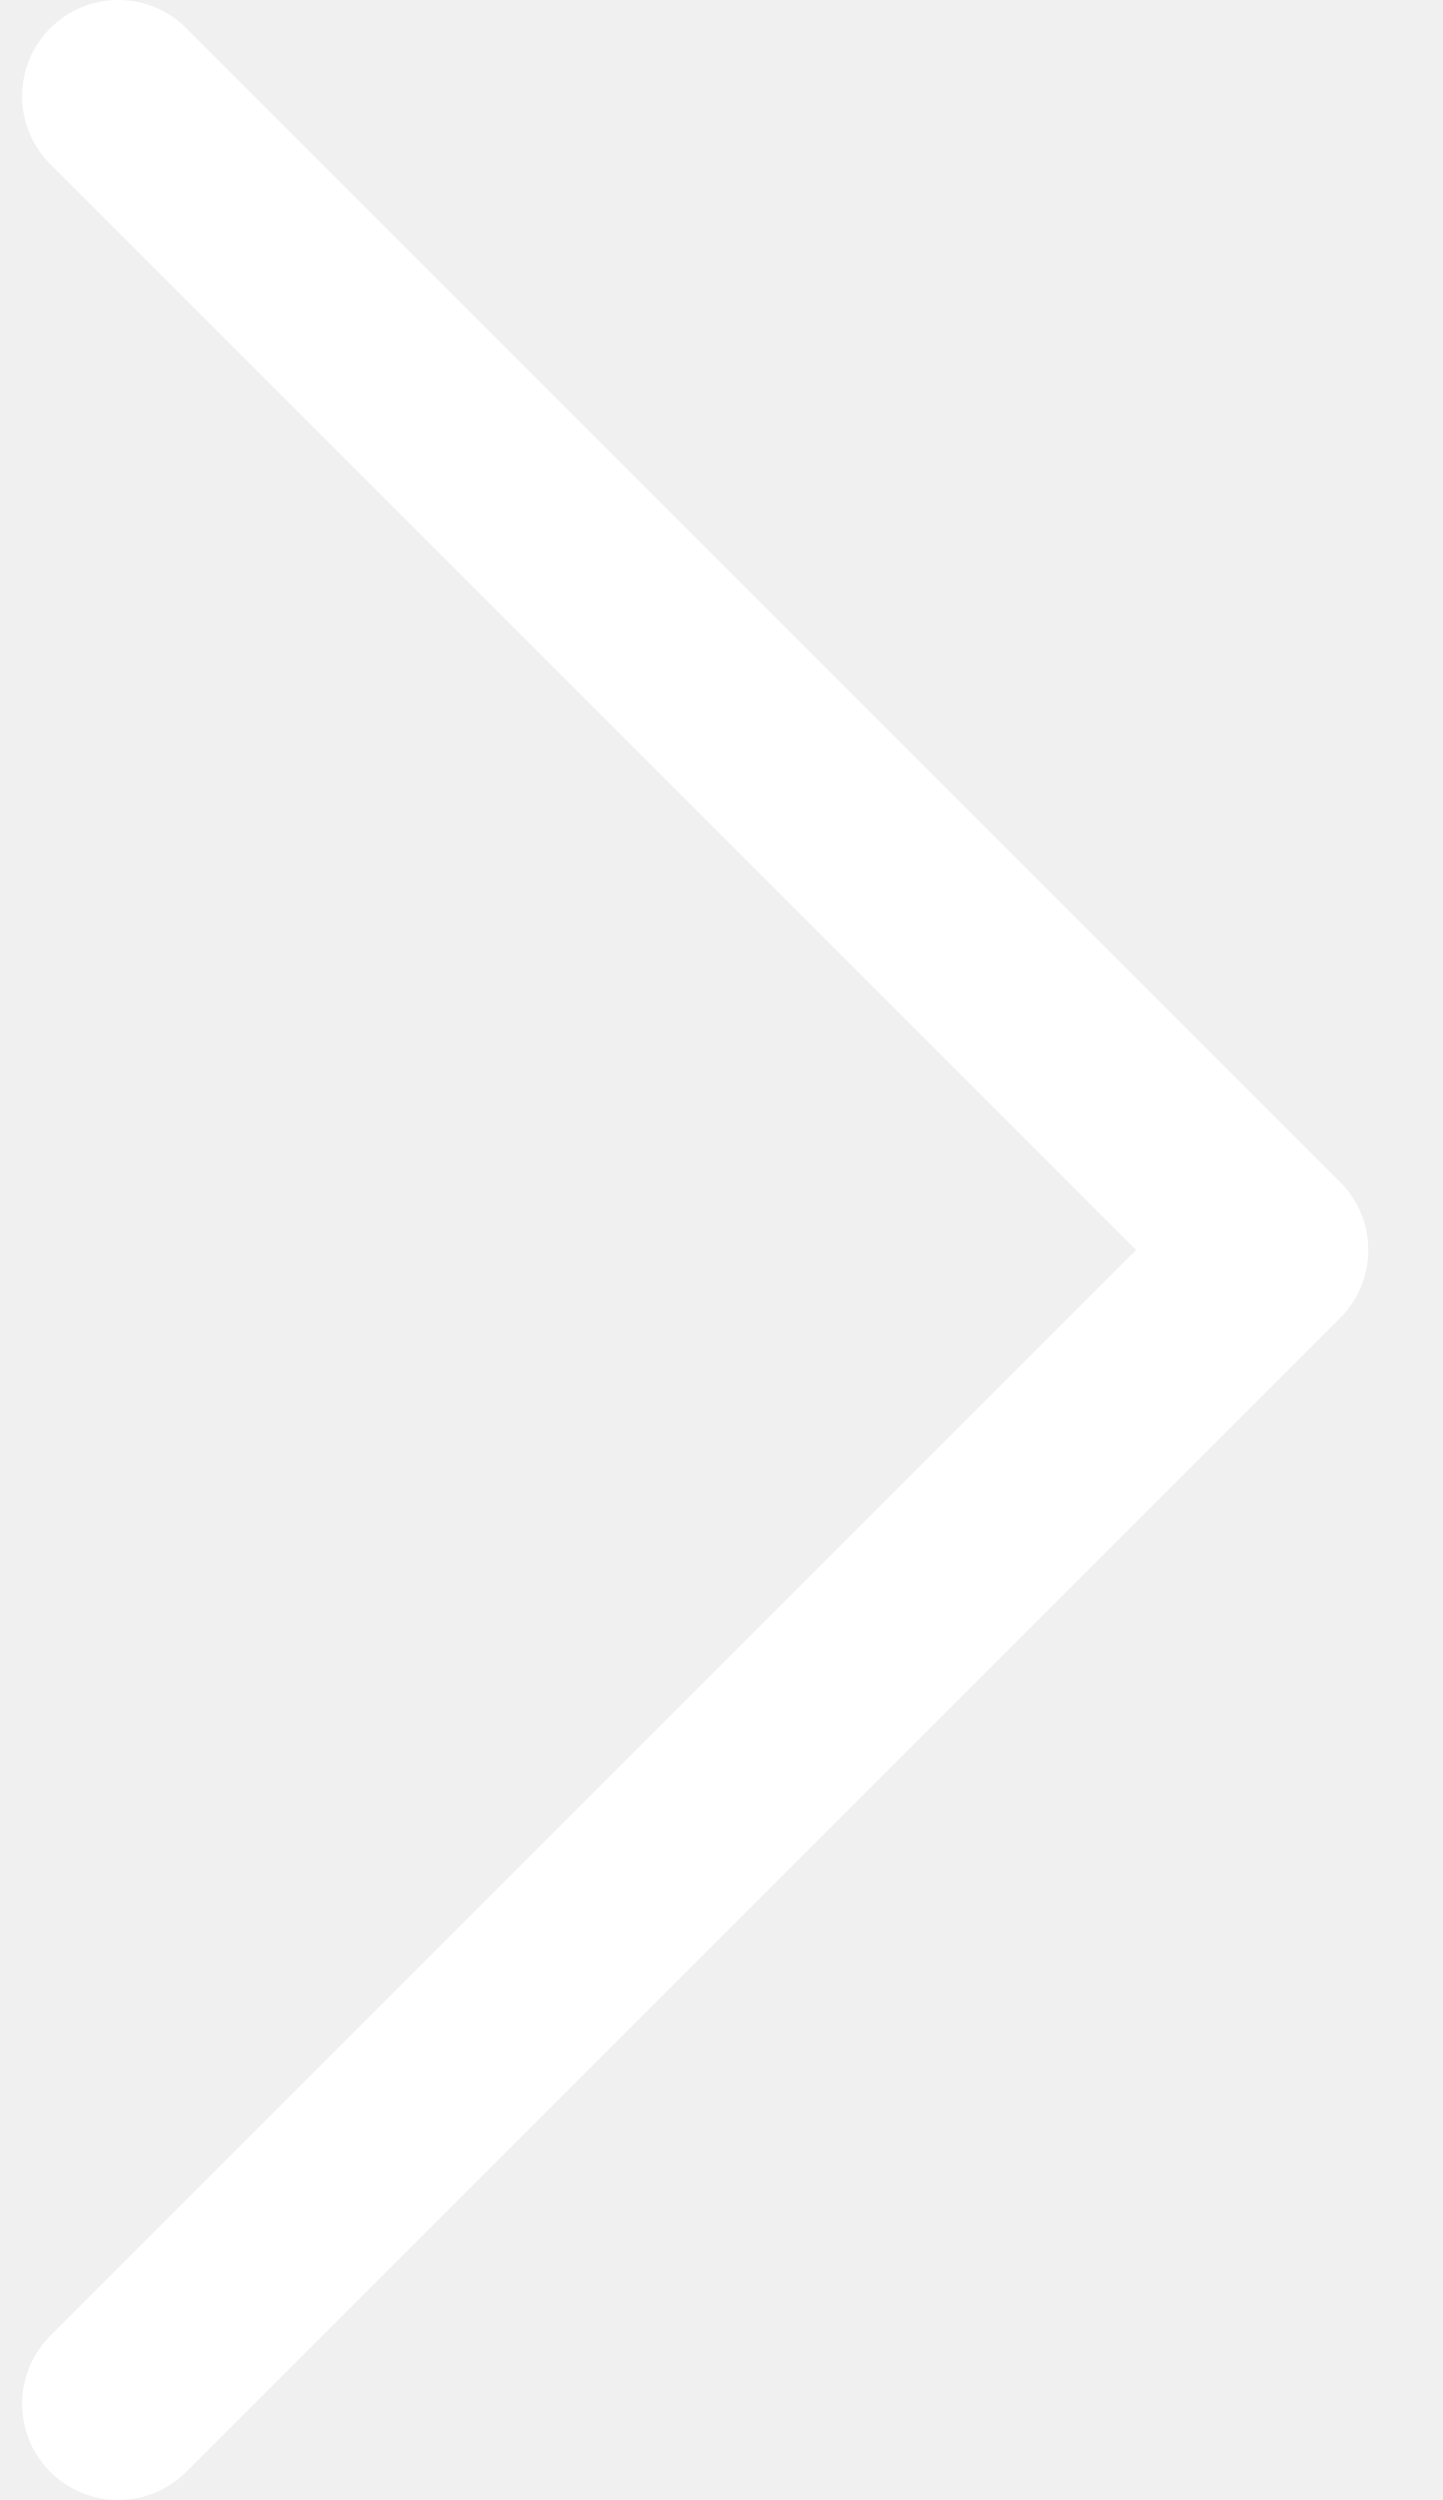
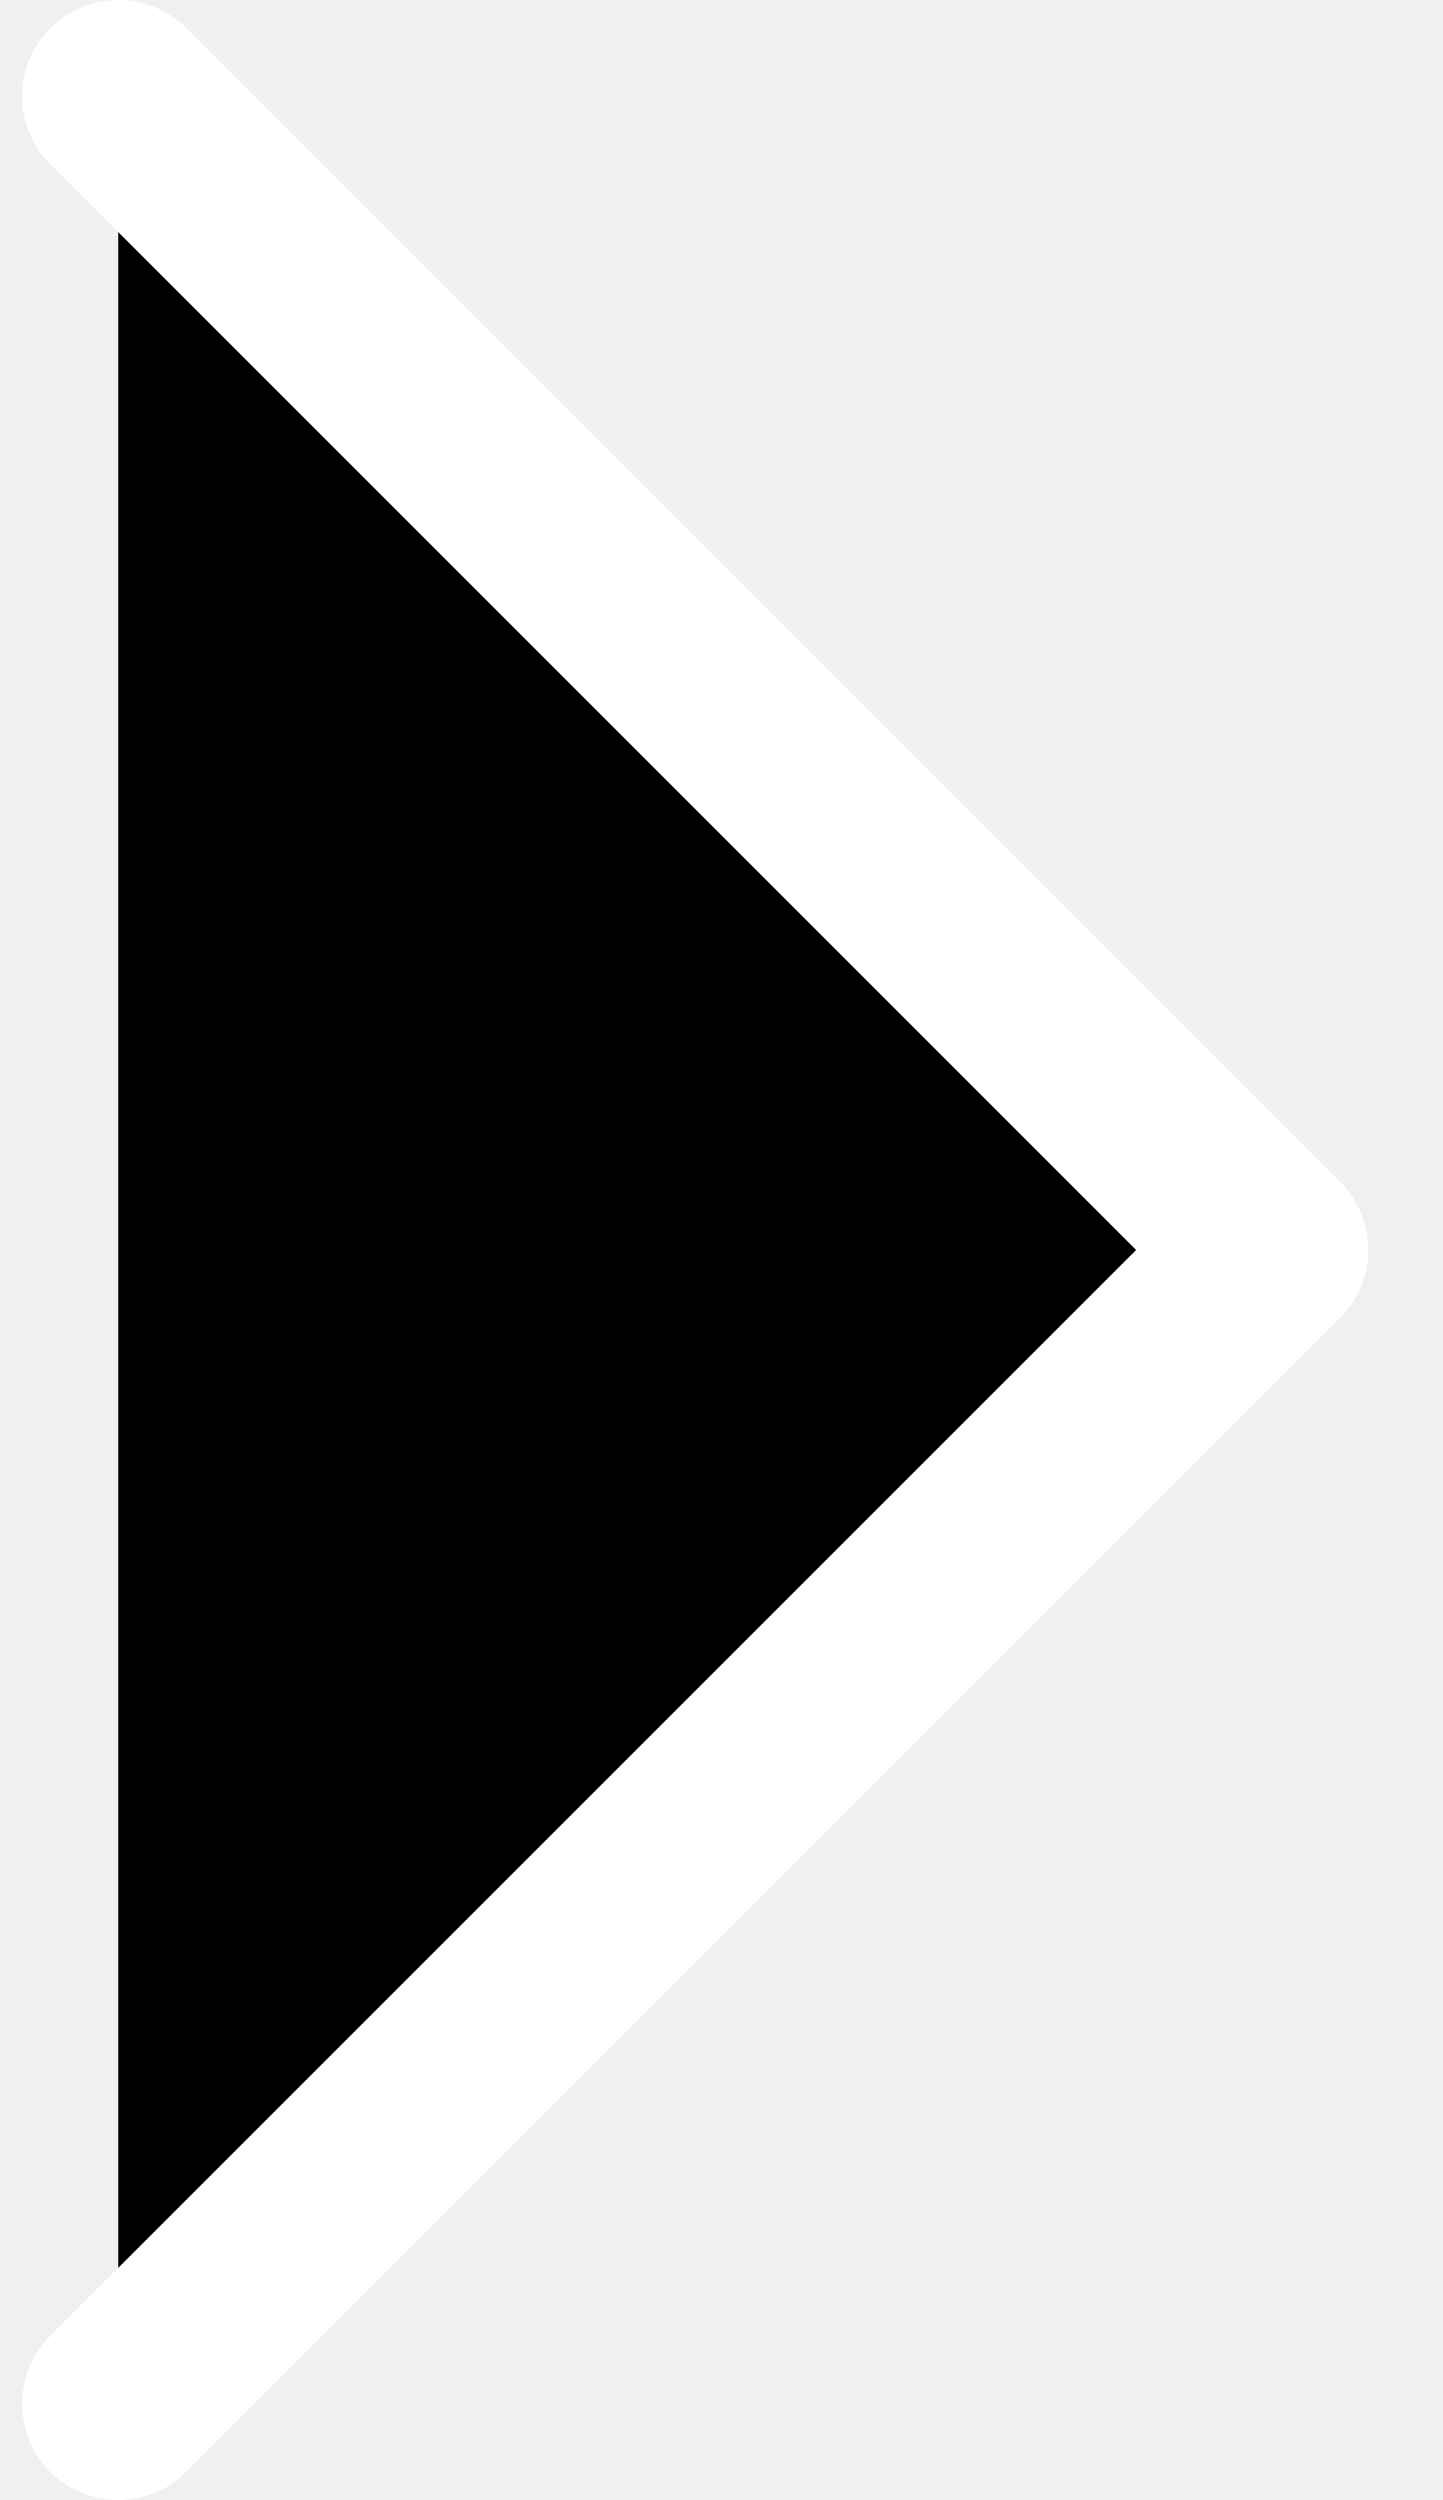
<svg xmlns="http://www.w3.org/2000/svg" width="15" height="26" viewBox="0 0 15 26" fill="none">
-   <path d="M1.23 1L13.23 13L1.23 25" stroke="white" stroke-width="2" stroke-linecap="round" stroke-linejoin="round" />
+   <path d="M1.23 1L13.23 13L1.23 25" stroke="white" stroke-width="2" stroke-linecap="round" stroke-linejoin="round" fill="#000000" />
</svg>
